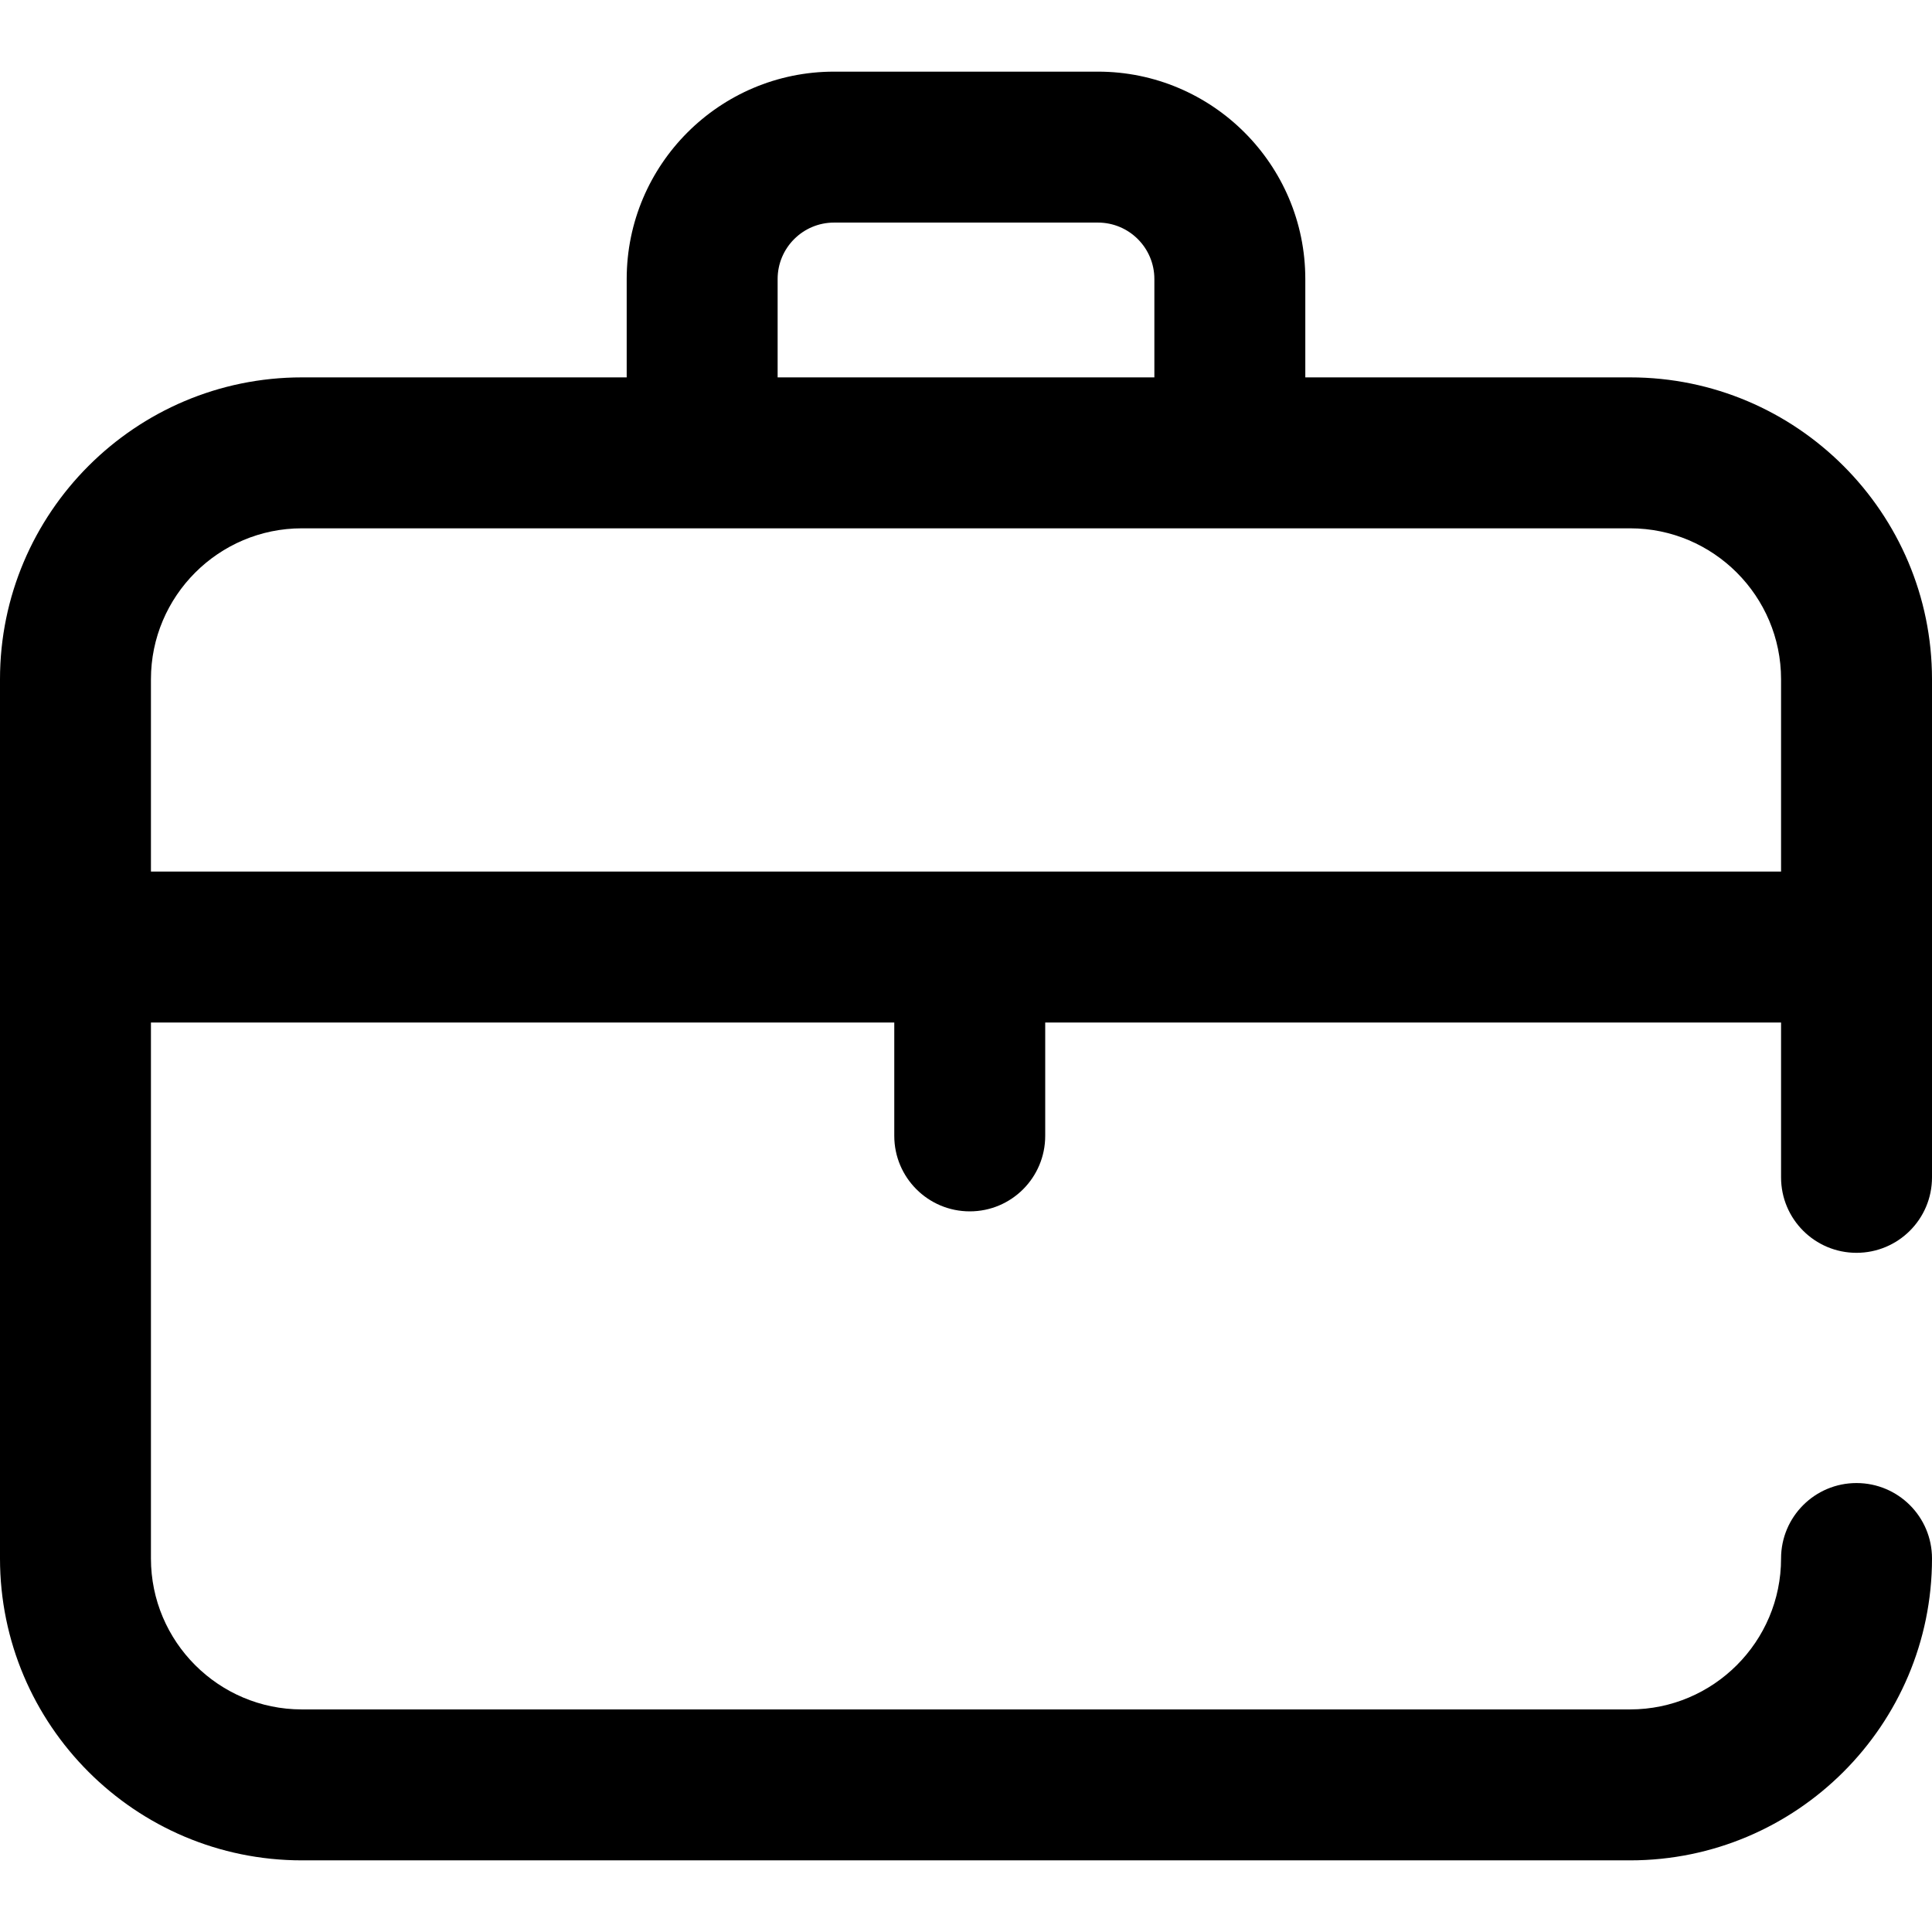
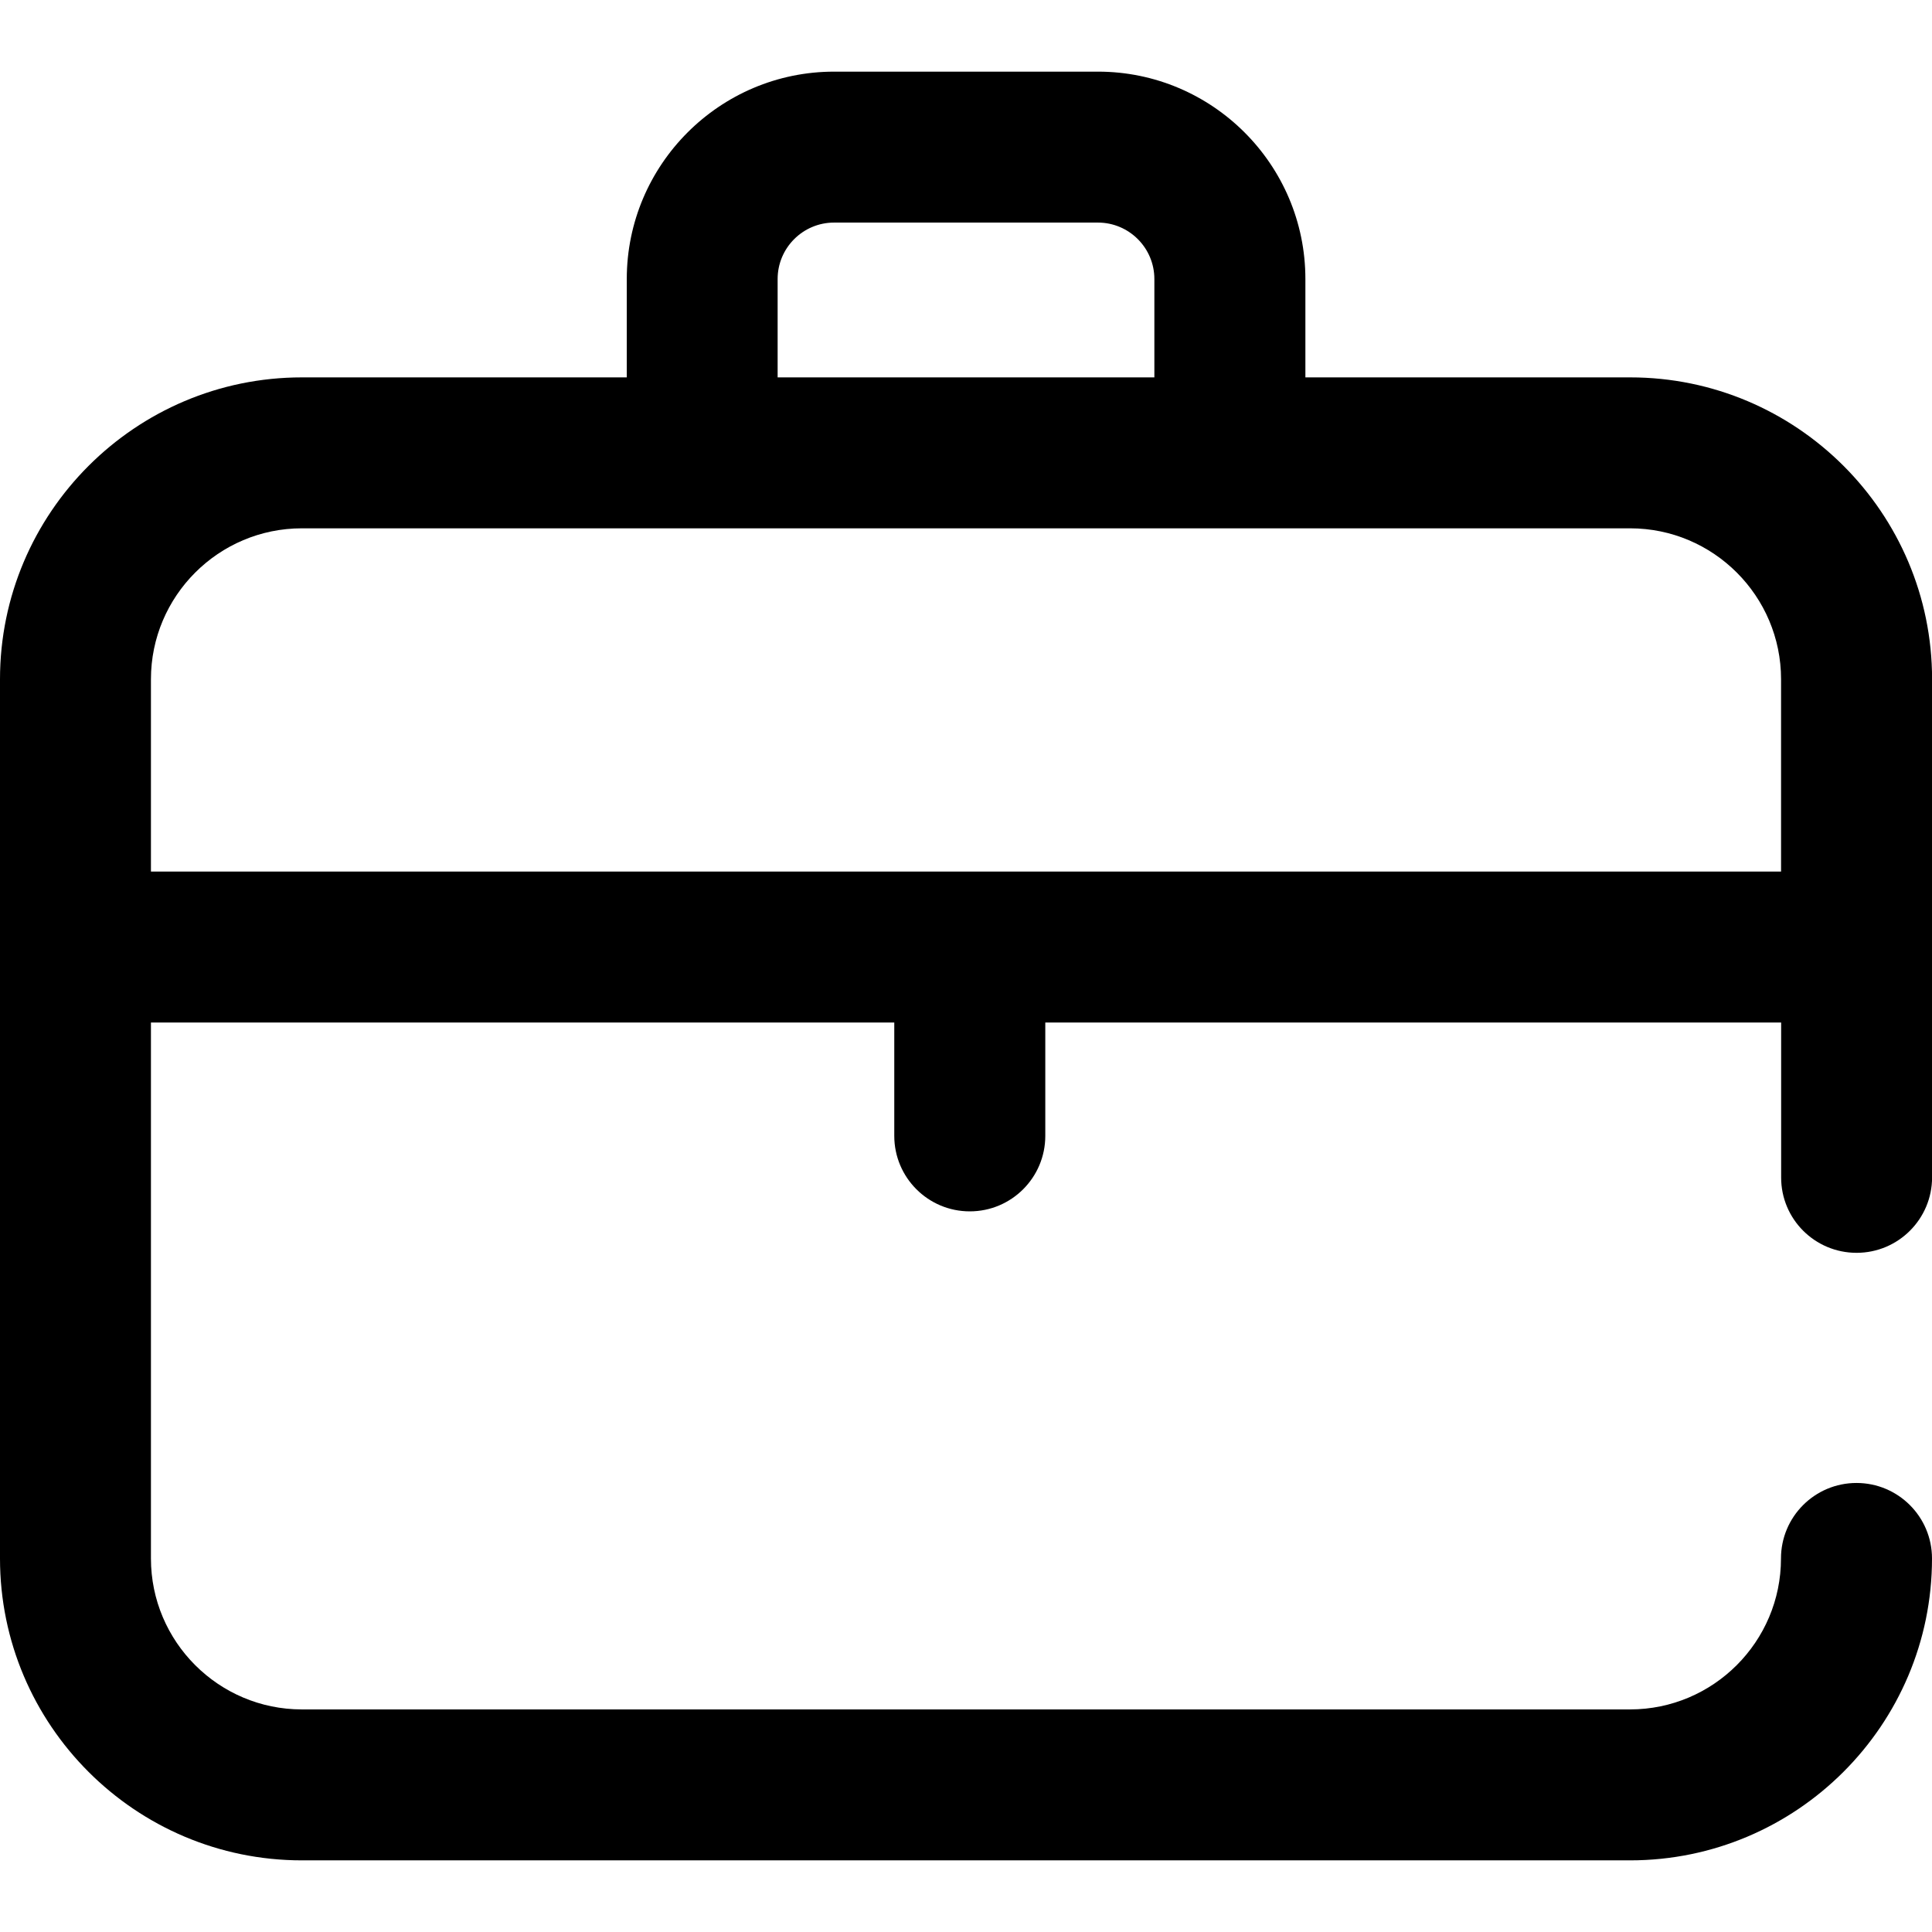
- <svg xmlns="http://www.w3.org/2000/svg" width="24" height="24" viewBox="0 0 24 24" fill="none">
-   <path d="M23.062 15.563C23.58 15.563 24 15.144 24 14.626V8.438C24 6.371 22.318 4.688 20.25 4.688H16.215V3.466C16.215 2.045 15.059 0.89 13.639 0.89H10.361C8.94 0.89 7.785 2.045 7.785 3.466V4.688H3.75C1.682 4.688 0 6.371 0 8.438V19.36C0 21.428 1.682 23.11 3.75 23.11H20.25C22.318 23.11 24 21.428 24 19.36C24 18.842 23.58 18.423 23.062 18.423C22.545 18.423 22.125 18.842 22.125 19.36C22.125 20.394 21.284 21.235 20.25 21.235H3.75C2.716 21.235 1.875 20.394 1.875 19.36V12.702H11.109V14.11C11.109 14.628 11.529 15.048 12.047 15.048C12.565 15.048 12.984 14.628 12.984 14.11V12.702H22.125V14.626C22.125 15.144 22.545 15.563 23.062 15.563ZM9.66 3.466C9.66 3.079 9.974 2.765 10.361 2.765H13.639C14.026 2.765 14.34 3.079 14.34 3.466V4.688H9.66V3.466ZM1.875 10.827V8.438C1.875 7.405 2.716 6.563 3.75 6.563H20.25C21.284 6.563 22.125 7.405 22.125 8.438V10.827H1.875Z" fill="black" />
+ <svg xmlns="http://www.w3.org/2000/svg" version="1.1" id="Слой_1" x="0px" y="0px" viewBox="0 0 24 24" style="enable-background:new 0 0 24 24;" xml:space="preserve">
+   <path d="M23.063,15.563c0.518,0,0.938-0.42,0.938-0.938V8.438c0-2.068-1.682-3.75-3.75-3.75h-4.035V3.466  c0-1.421-1.156-2.576-2.576-2.576h-3.278c-1.421,0-2.576,1.156-2.576,2.576v1.222H3.75C1.682,4.688,0,6.371,0,8.438V19.36  c0,2.068,1.682,3.75,3.75,3.75h16.5c2.068,0,3.75-1.682,3.75-3.75c0-0.518-0.42-0.938-0.938-0.938s-0.938,0.42-0.938,0.938  c0,1.034-0.841,1.875-1.875,1.875H3.75c-1.034,0-1.875-0.841-1.875-1.875v-6.658h9.234v1.408c0,0.518,0.42,0.938,0.938,0.938  c0.518,0,0.938-0.42,0.938-0.938v-1.408h9.141v1.924C22.125,15.144,22.545,15.563,23.063,15.563z M9.66,3.466  c0-0.387,0.315-0.701,0.701-0.701h3.278c0.387,0,0.701,0.315,0.701,0.701v1.222H9.66V3.466z M1.875,10.827V8.438  c0-1.034,0.841-1.875,1.875-1.875h16.5c1.034,0,1.875,0.841,1.875,1.875v2.389H1.875z" />
</svg>
